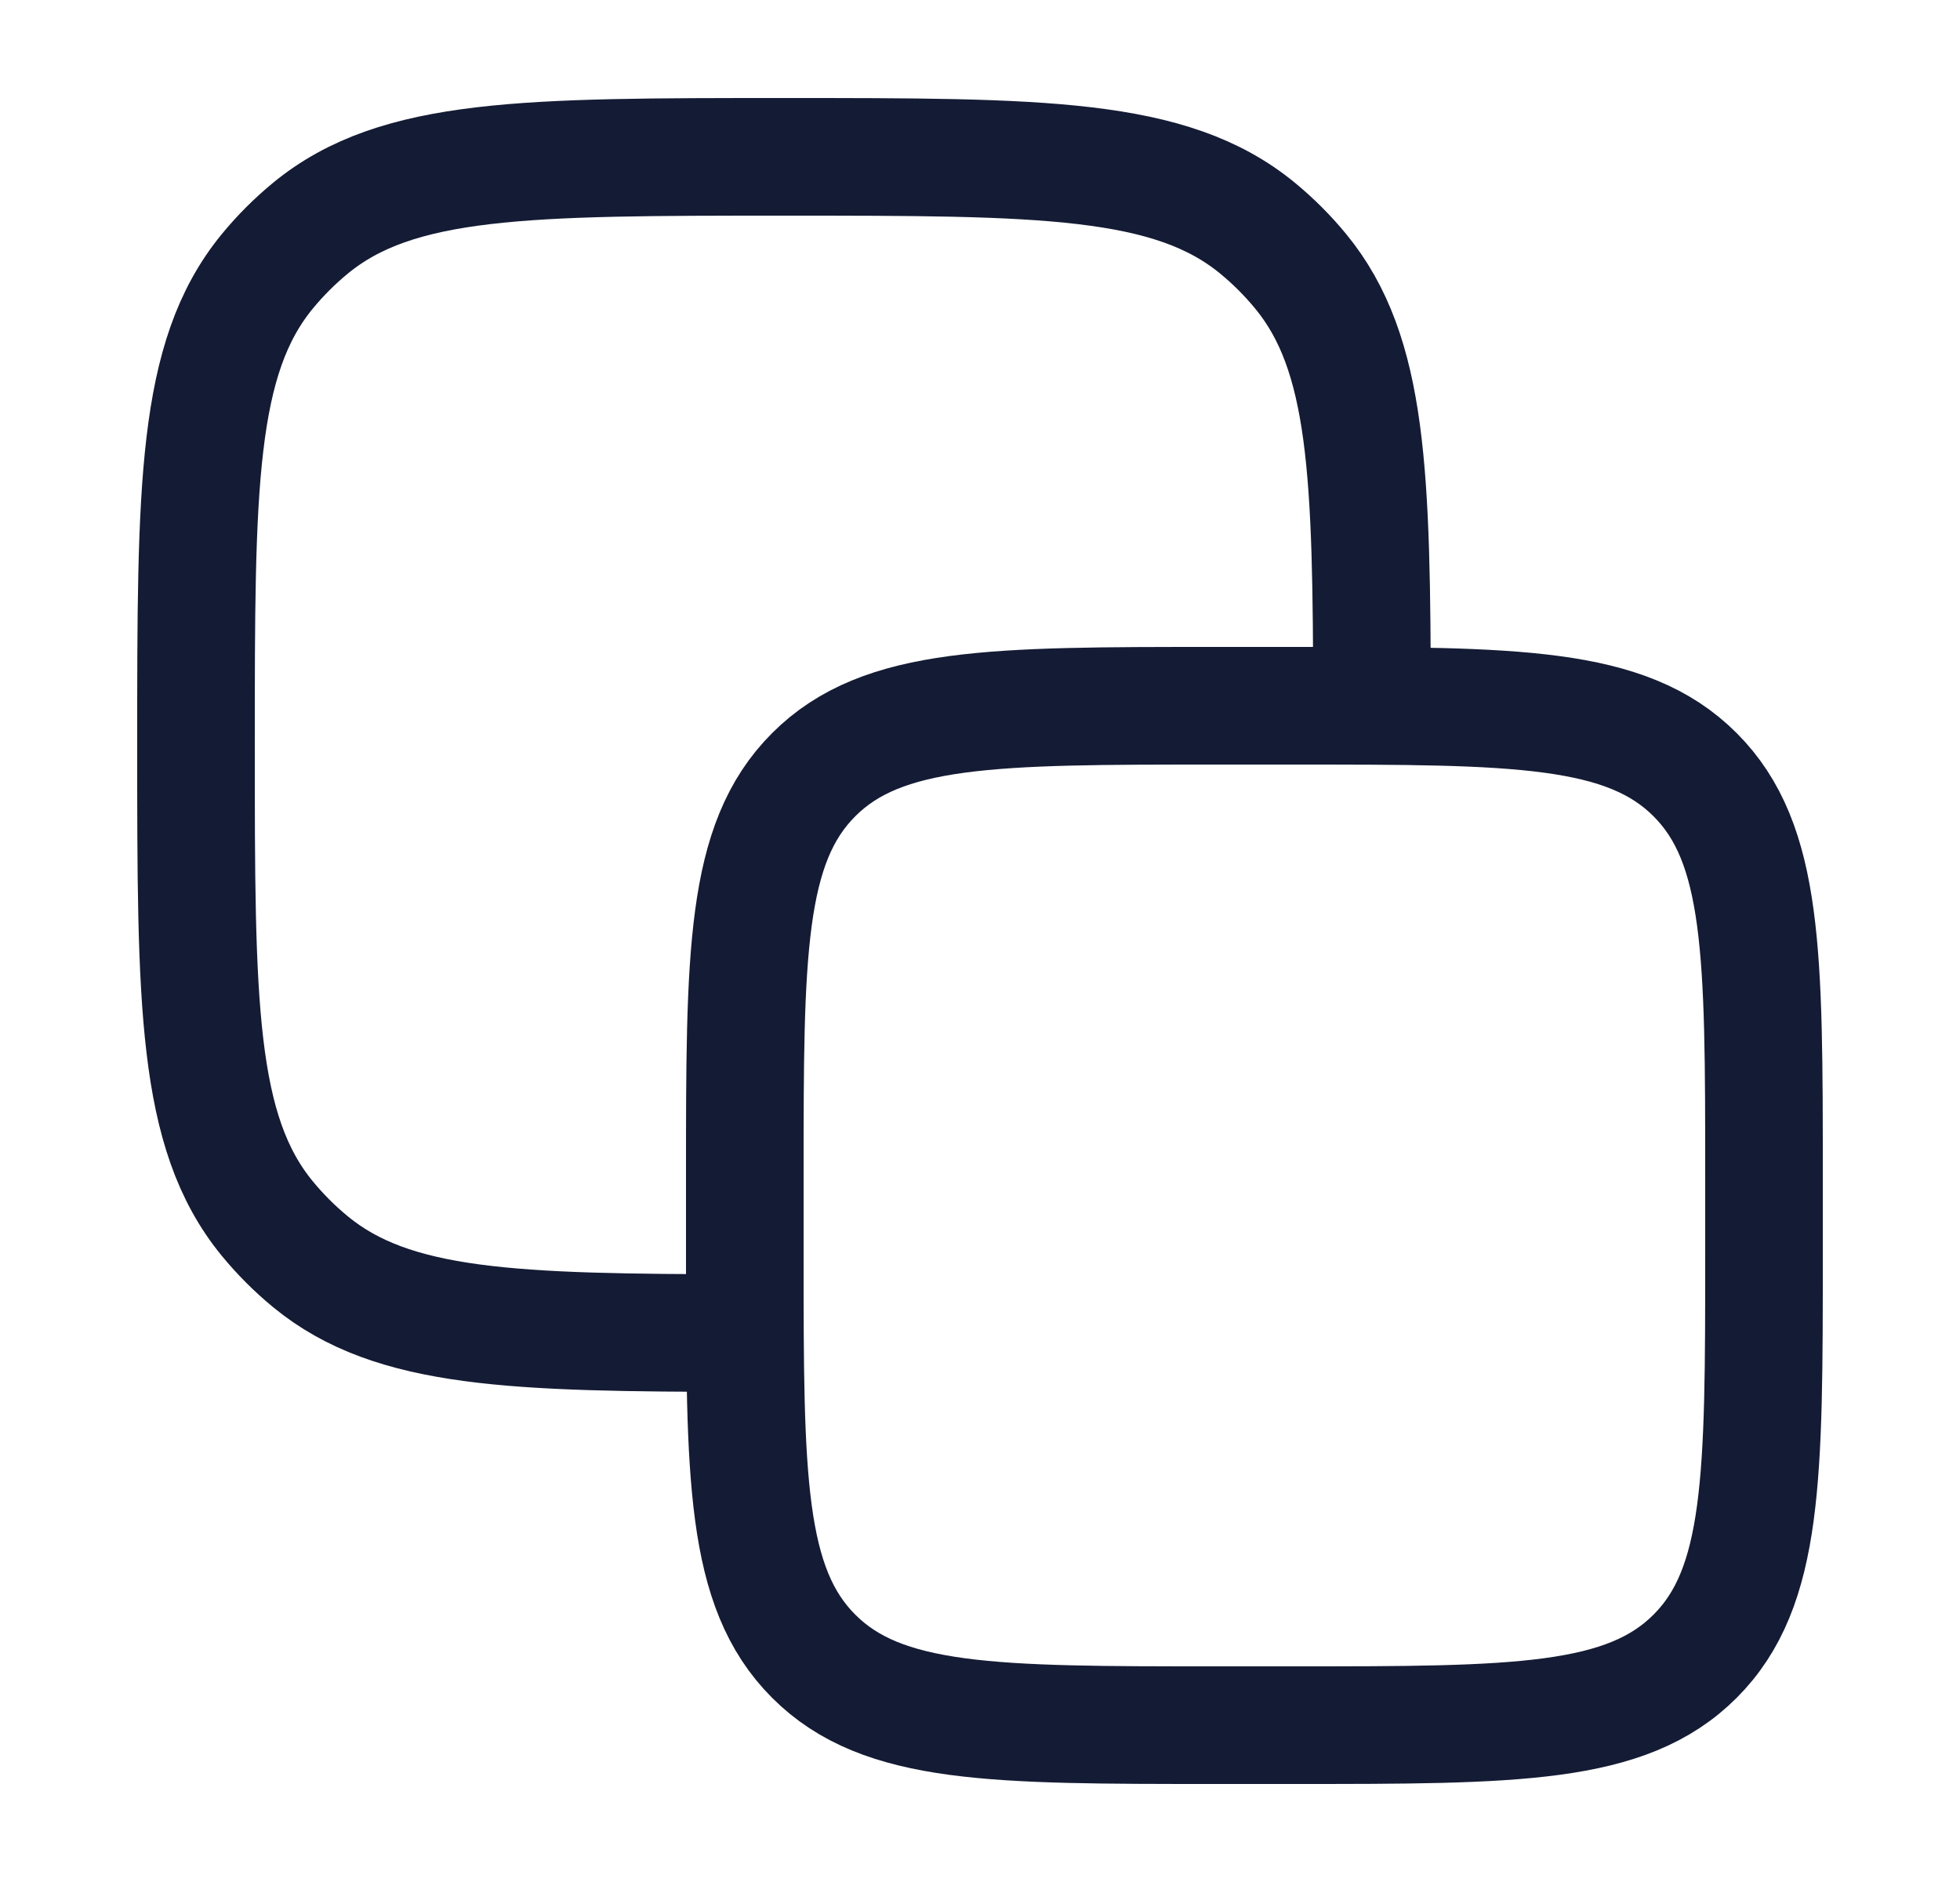
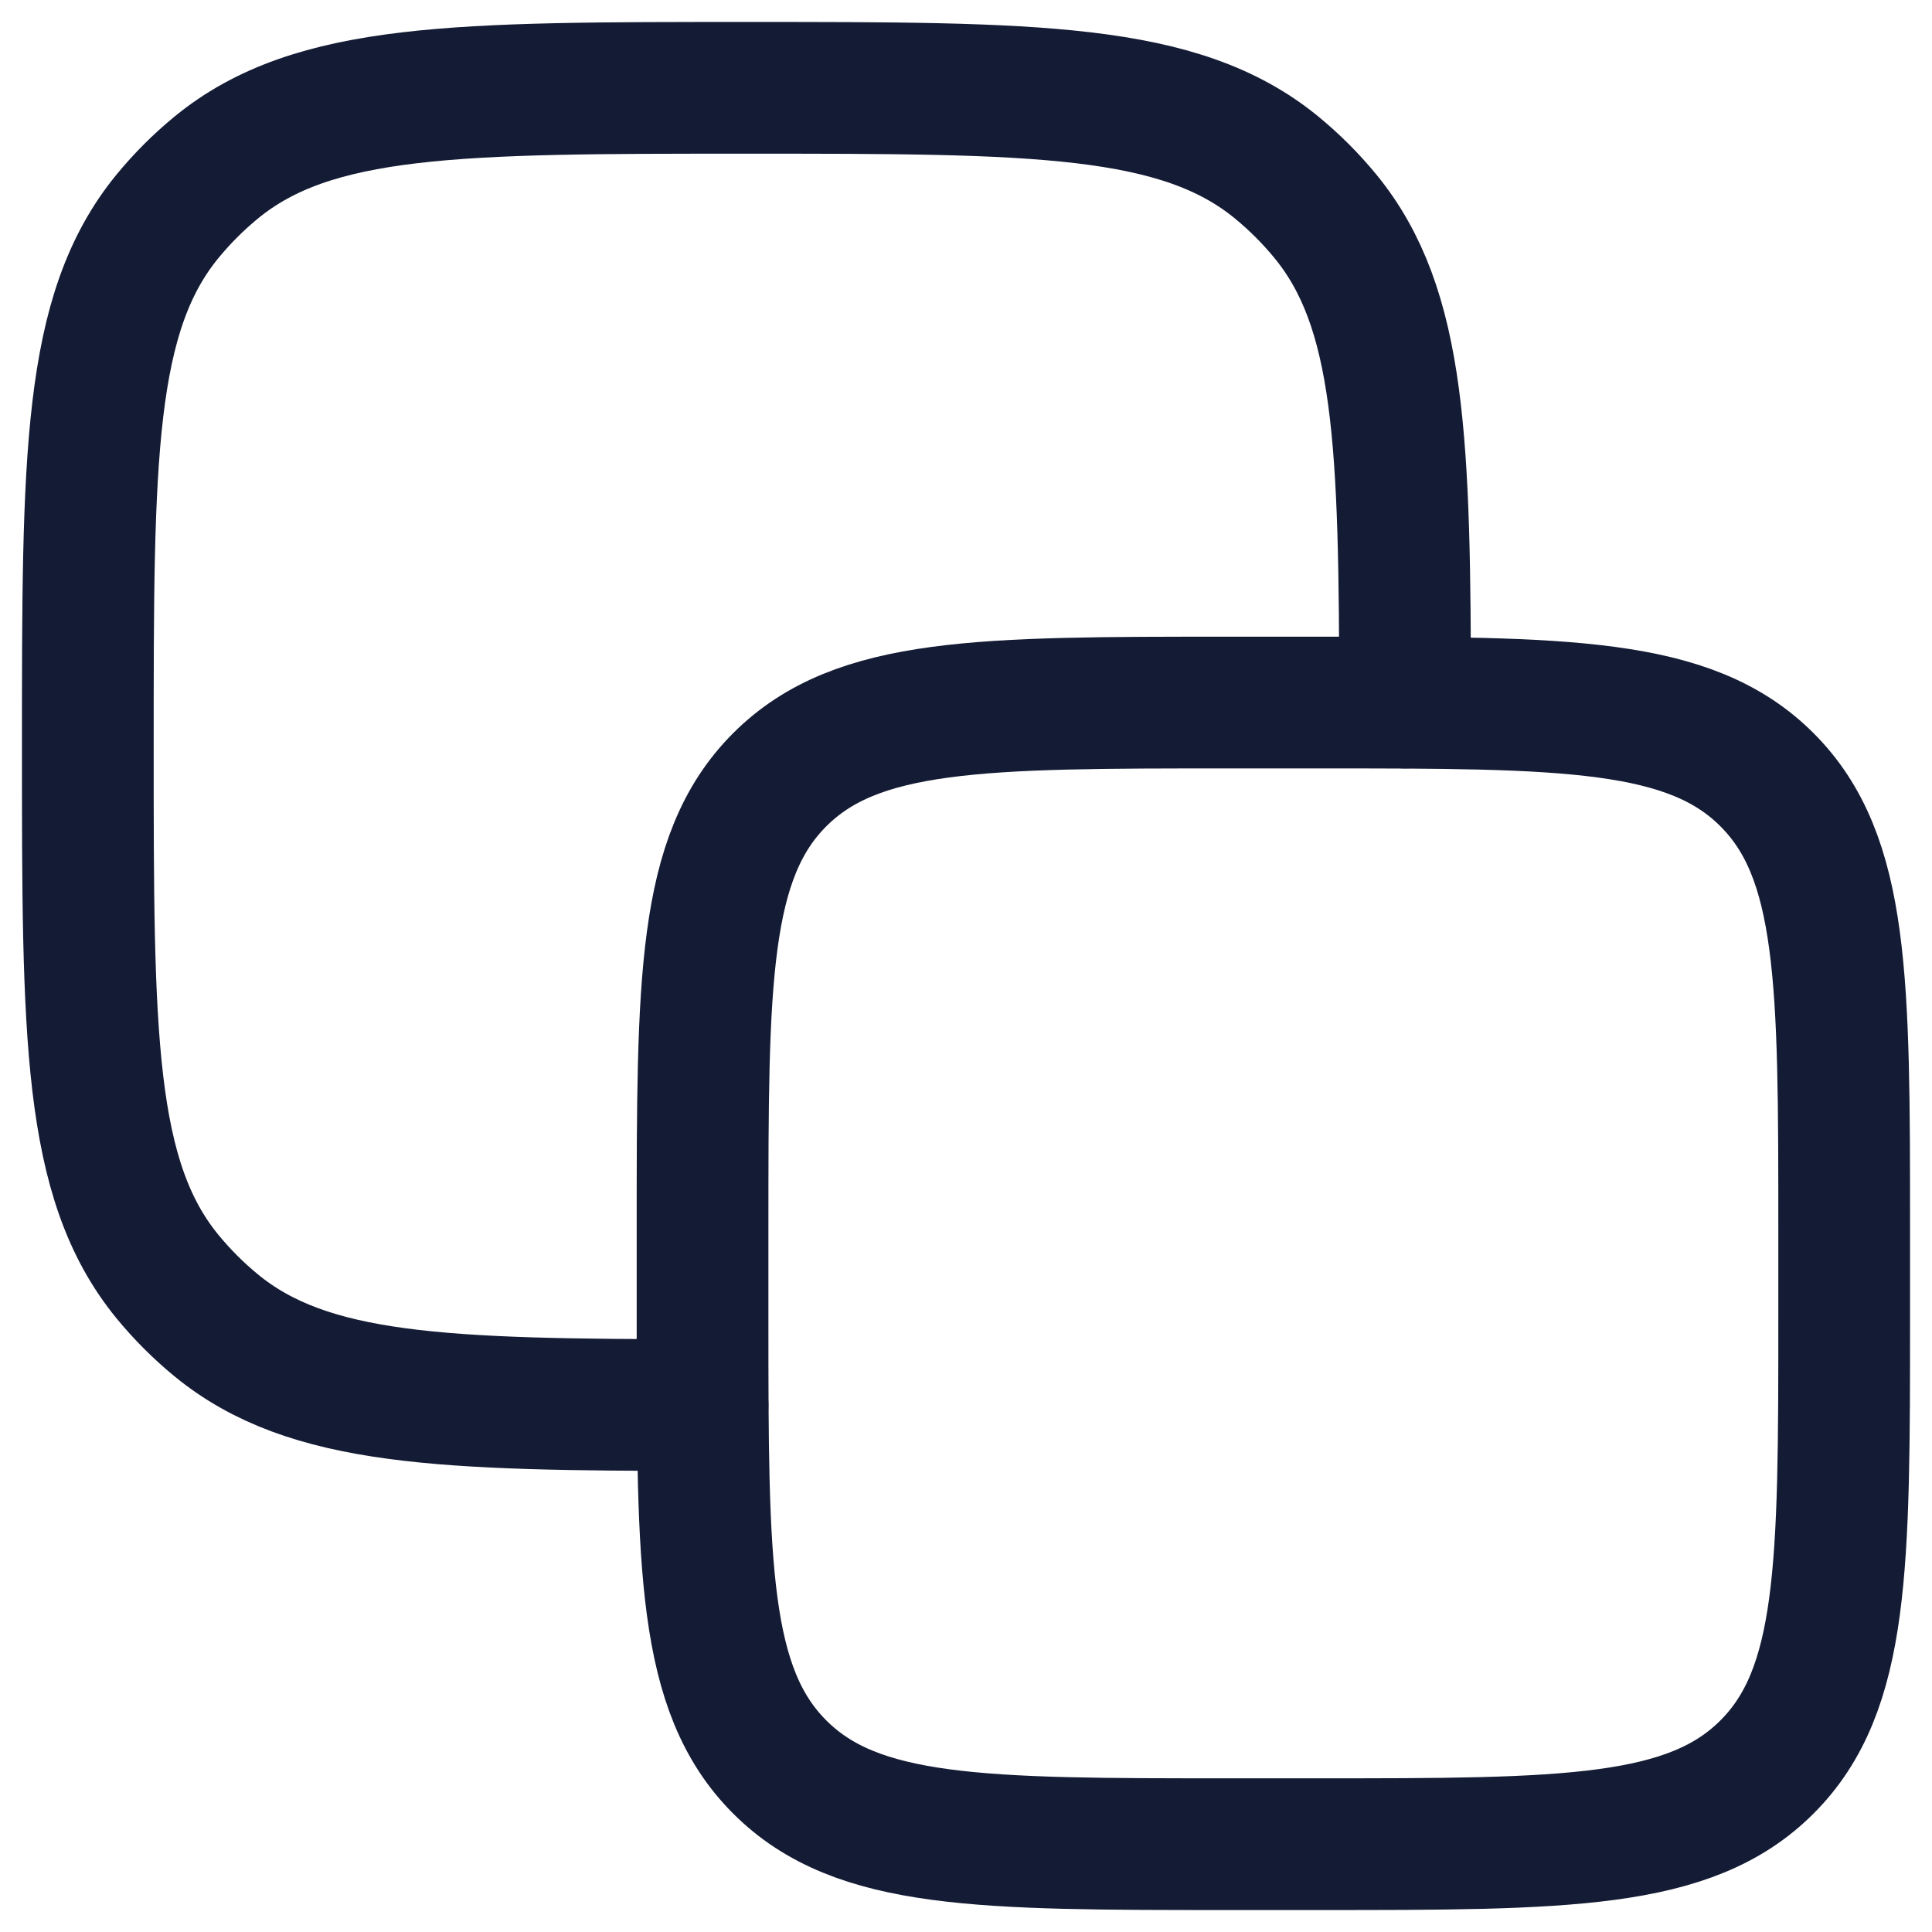
- <svg xmlns="http://www.w3.org/2000/svg" width="25" height="24" viewBox="0 0 25 24" fill="none">
-   <path d="M9.5 15C9.5 12.172 9.5 10.757 10.379 9.879C11.257 9 12.672 9 15.5 9L16.5 9C19.328 9 20.743 9 21.621 9.879C22.5 10.757 22.5 12.172 22.5 15V16C22.5 18.828 22.5 20.243 21.621 21.121C20.743 22 19.328 22 16.5 22H15.5C12.672 22 11.257 22 10.379 21.121C9.5 20.243 9.5 18.828 9.5 16L9.5 15Z" stroke="#141B34" stroke-width="1.5" stroke-linecap="round" stroke-linejoin="round" />
-   <path d="M17.5 9C17.497 6.043 17.453 4.511 16.592 3.462C16.426 3.26 16.24 3.074 16.038 2.908C14.931 2 13.287 2 10 2C6.713 2 5.069 2 3.962 2.908C3.76 3.074 3.574 3.26 3.408 3.462C2.5 4.569 2.5 6.213 2.5 9.5C2.5 12.787 2.5 14.431 3.408 15.538C3.574 15.74 3.76 15.926 3.962 16.092C5.011 16.953 6.543 16.997 9.5 17" stroke="#141B34" stroke-width="1.5" stroke-linecap="round" stroke-linejoin="round" />
+ <svg xmlns="http://www.w3.org/2000/svg" width="22" height="22" viewBox="0 0 22 22" fill="none">
+   <path d="M8 14C8 11.172 8 9.757 8.879 8.879C9.757 8 11.172 8 14 8L15 8C17.828 8 19.243 8 20.121 8.879C21 9.757 21 11.172 21 14V15C21 17.828 21 19.243 20.121 20.121C19.243 21 17.828 21 15 21H14C11.172 21 9.757 21 8.879 20.121C8 19.243 8 17.828 8 15L8 14Z" stroke="#141B34" stroke-width="1.5" stroke-linecap="round" stroke-linejoin="round" />
+   <path d="M16 8C15.998 5.043 15.953 3.511 15.092 2.462C14.926 2.26 14.74 2.074 14.538 1.908C13.431 1 11.787 1 8.5 1C5.213 1 3.569 1 2.462 1.908C2.26 2.074 2.074 2.26 1.908 2.462C1 3.569 1 5.213 1 8.5C1 11.787 1 13.431 1.908 14.538C2.074 14.74 2.26 14.926 2.462 15.092C3.511 15.953 5.043 15.998 8 16" stroke="#141B34" stroke-width="1.5" stroke-linecap="round" stroke-linejoin="round" />
</svg>
